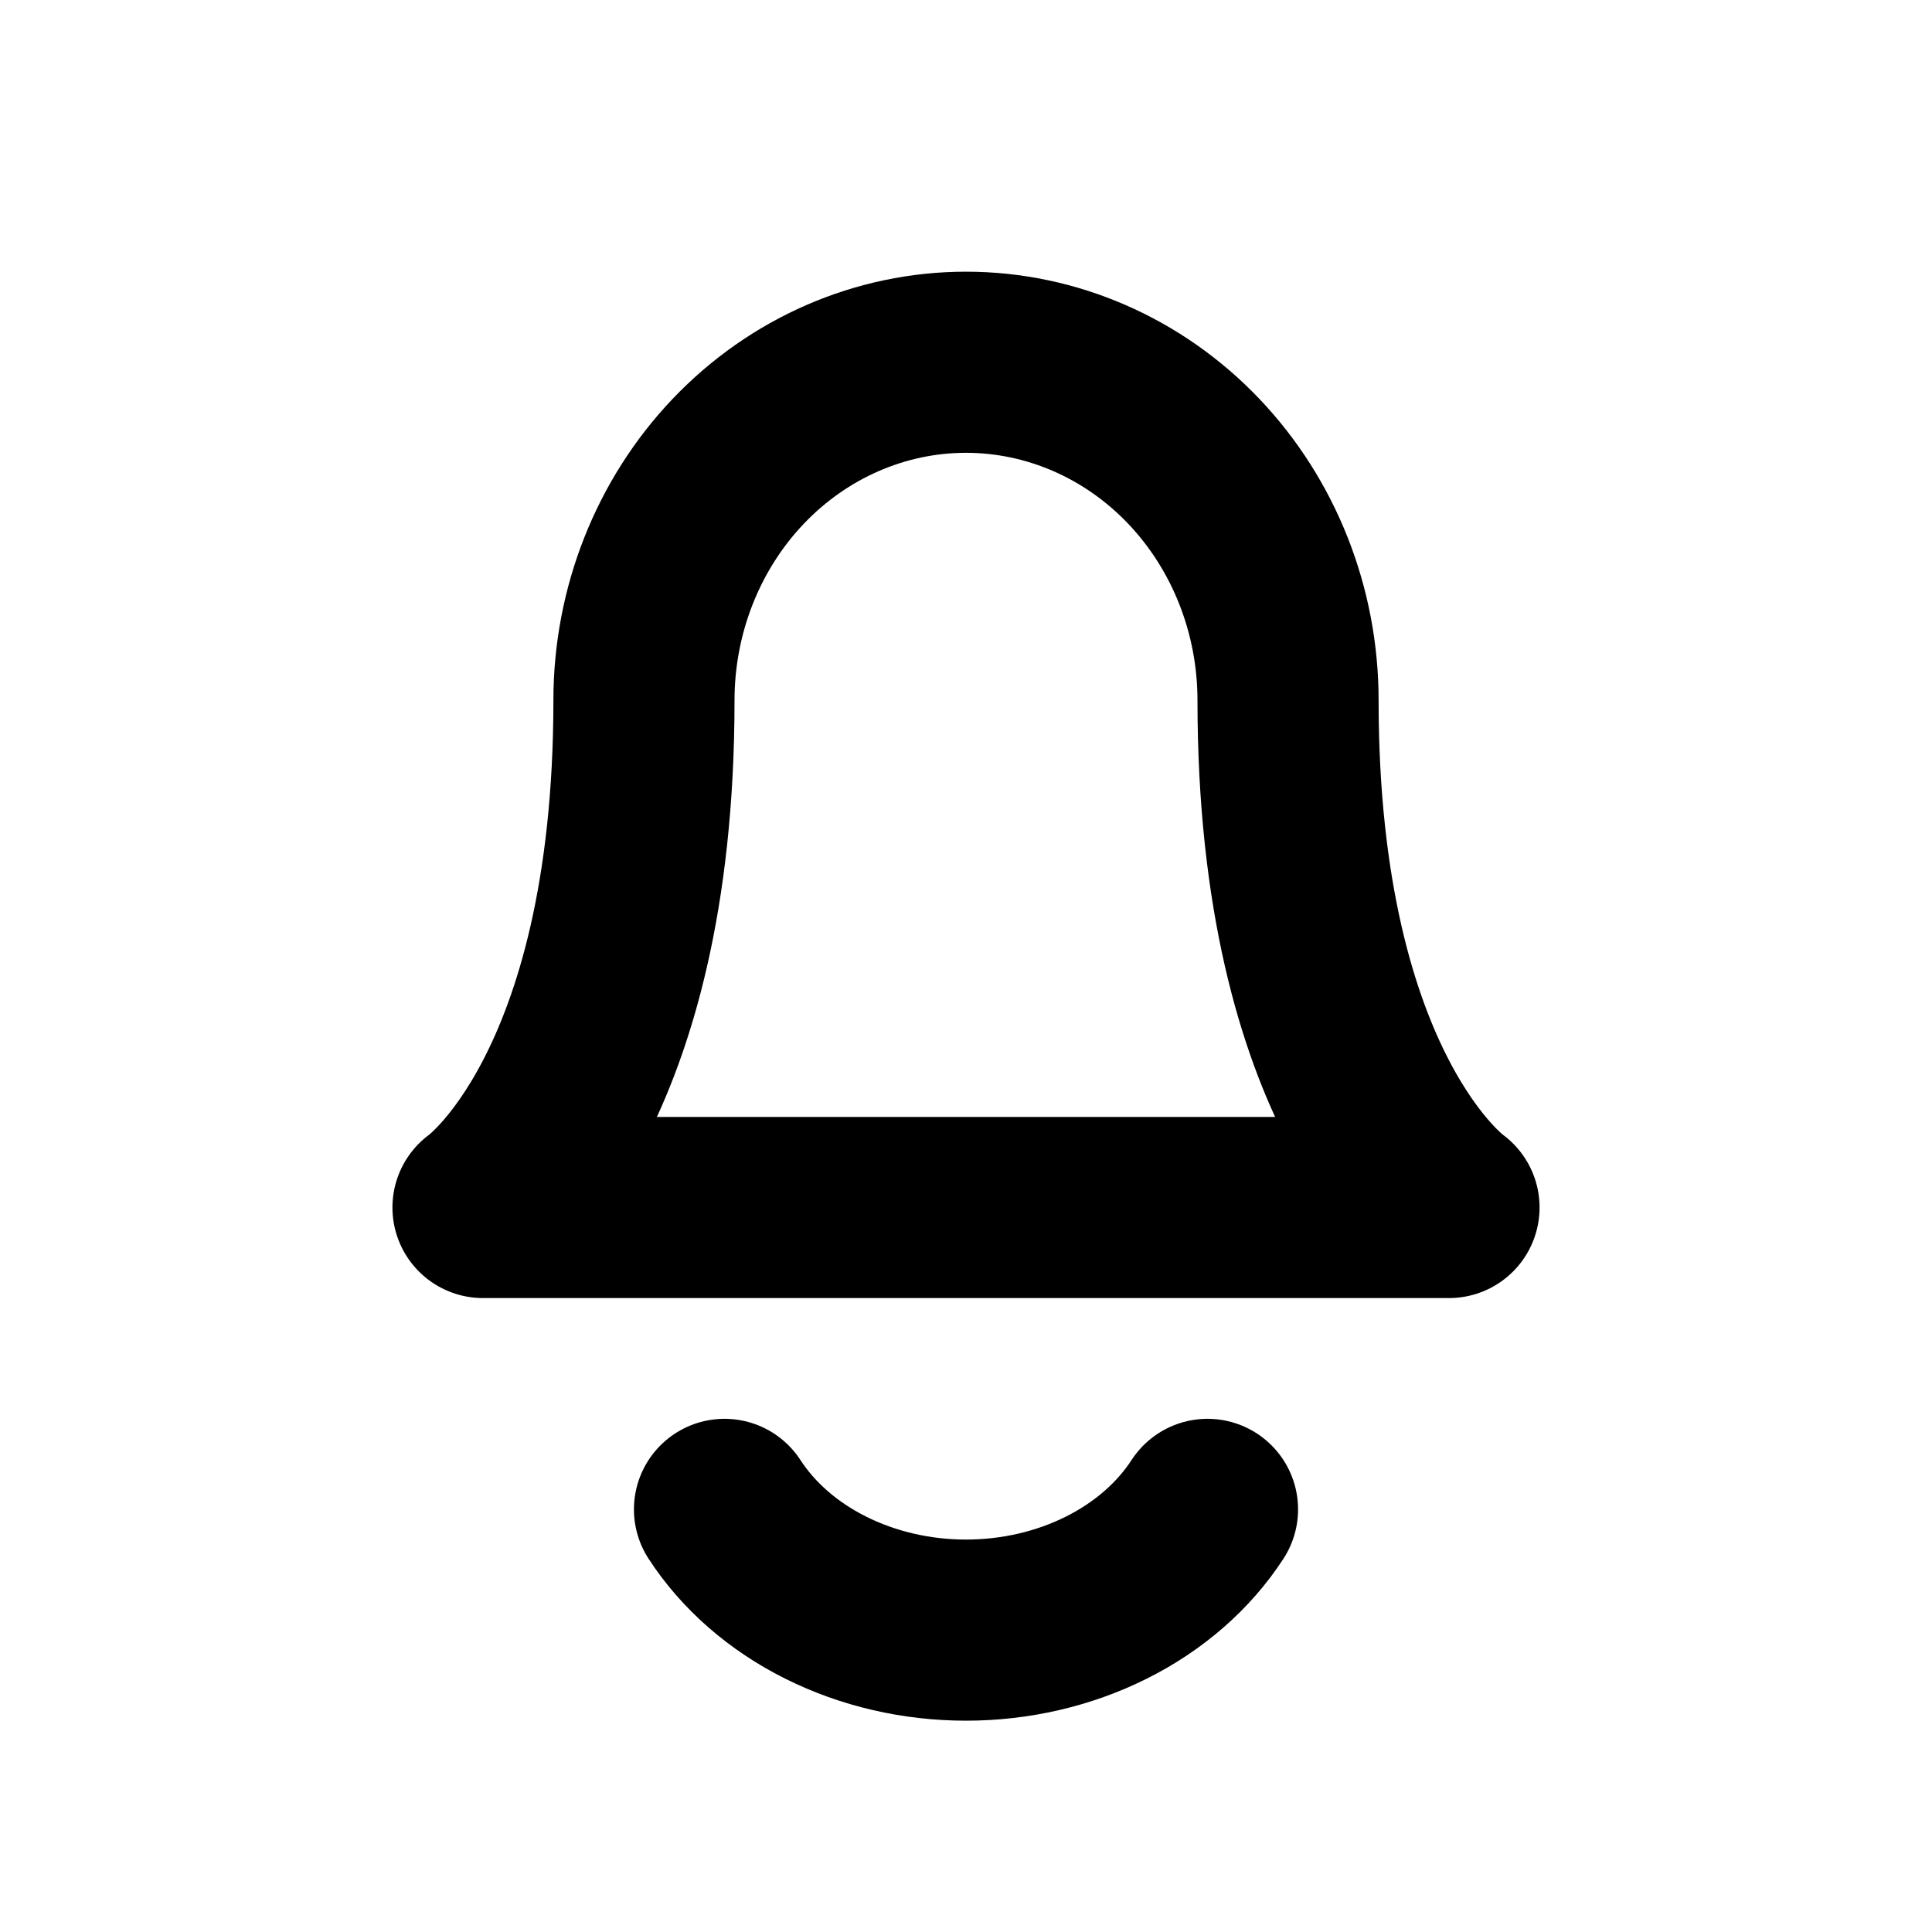
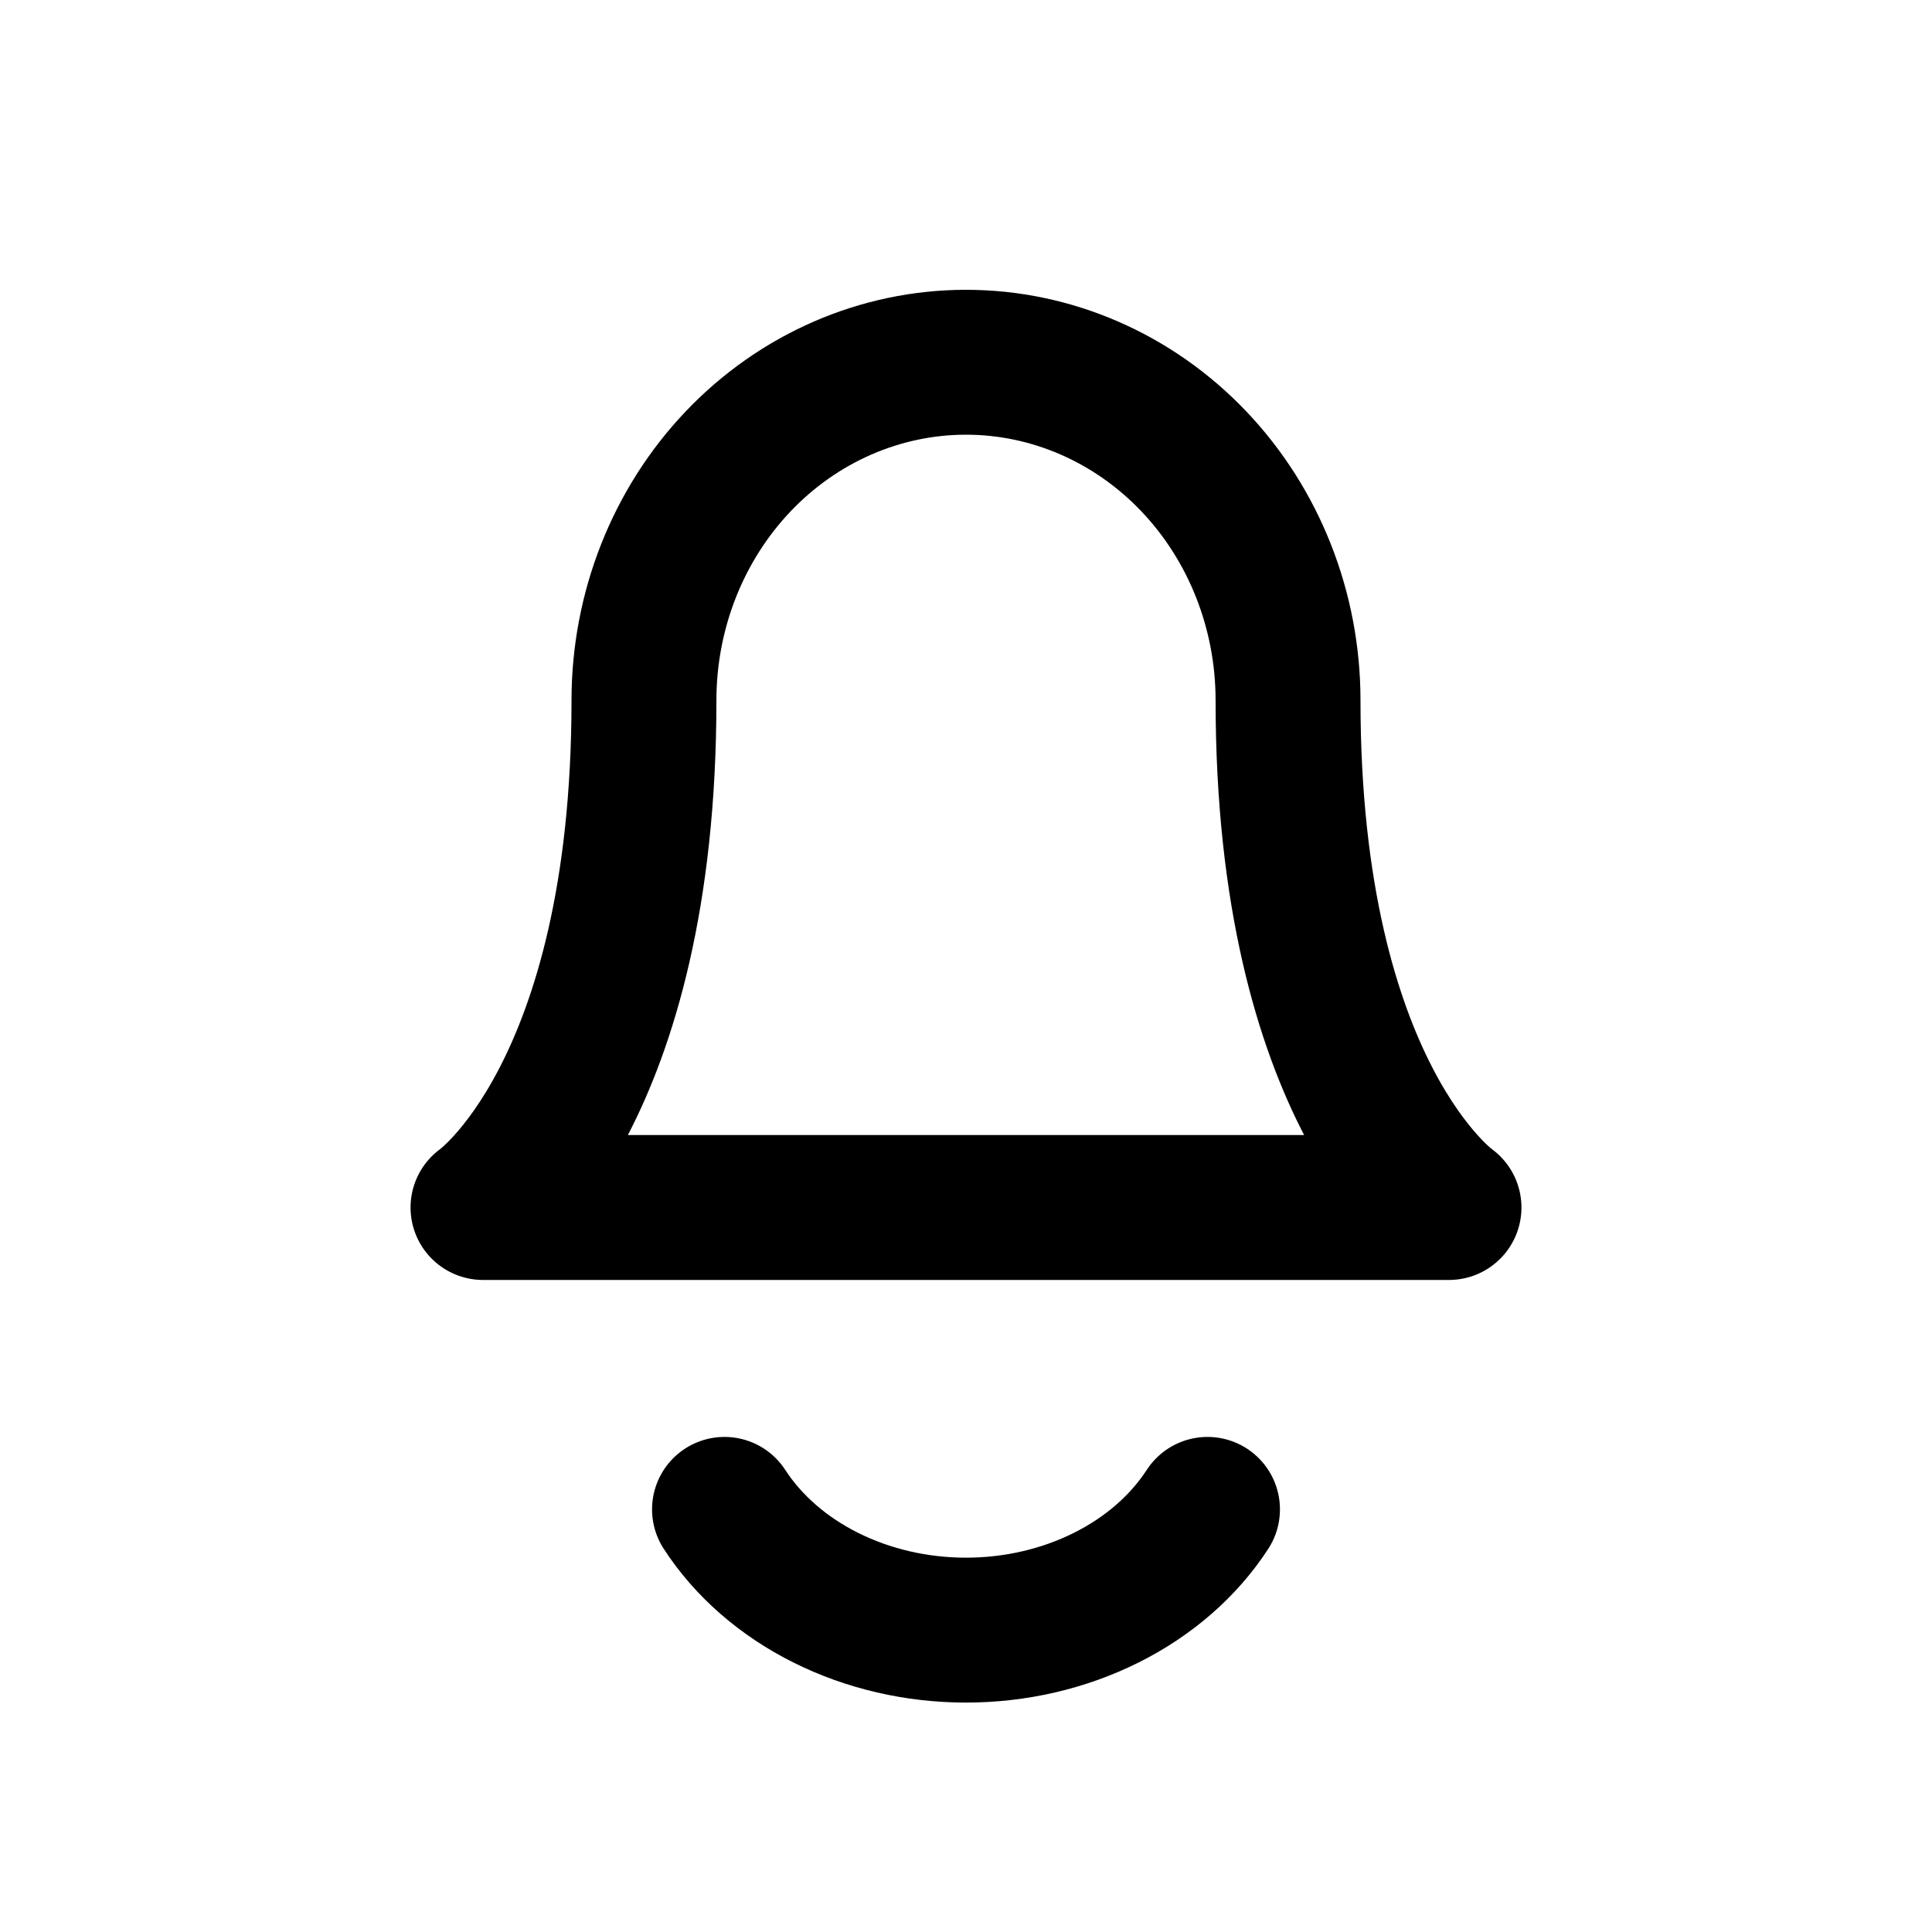
<svg xmlns="http://www.w3.org/2000/svg" width="16" height="16" viewBox="0 0 16 16" fill="none">
-   <path d="M5.333 5.8C5.333 5.057 5.614 4.345 6.114 3.82C6.614 3.295 7.293 3 8 3C8.707 3 9.386 3.295 9.886 3.82C10.386 4.345 10.667 5.057 10.667 5.8C10.667 9.067 12 10 12 10H4C4 10 5.333 9.067 5.333 5.8Z" stroke="black" stroke-width="1.5" stroke-linecap="round" stroke-linejoin="round" />
-   <path d="M6 12.5C6.197 12.803 6.486 13.055 6.838 13.231C7.19 13.407 7.591 13.5 8 13.5C8.409 13.5 8.81 13.407 9.162 13.231C9.514 13.055 9.803 12.803 10 12.5" stroke="black" stroke-width="1.5" stroke-linecap="round" stroke-linejoin="round" />
+   <path d="M5.333 5.8C5.333 5.057 5.614 4.345 6.114 3.82C6.614 3.295 7.293 3 8 3C8.707 3 9.386 3.295 9.886 3.82C10.386 4.345 10.667 5.057 10.667 5.8C10.667 9.067 12 10 12 10H4C4 10 5.333 9.067 5.333 5.8Z" stroke="black" stroke-width="1.2" stroke-linecap="round" stroke-linejoin="round" />
+   <path d="M6 12.5C6.197 12.803 6.486 13.055 6.838 13.231C7.19 13.407 7.591 13.5 8 13.5C8.409 13.5 8.81 13.407 9.162 13.231C9.514 13.055 9.803 12.803 10 12.5" stroke="black" stroke-width="1.2" stroke-linecap="round" stroke-linejoin="round" />
</svg>
